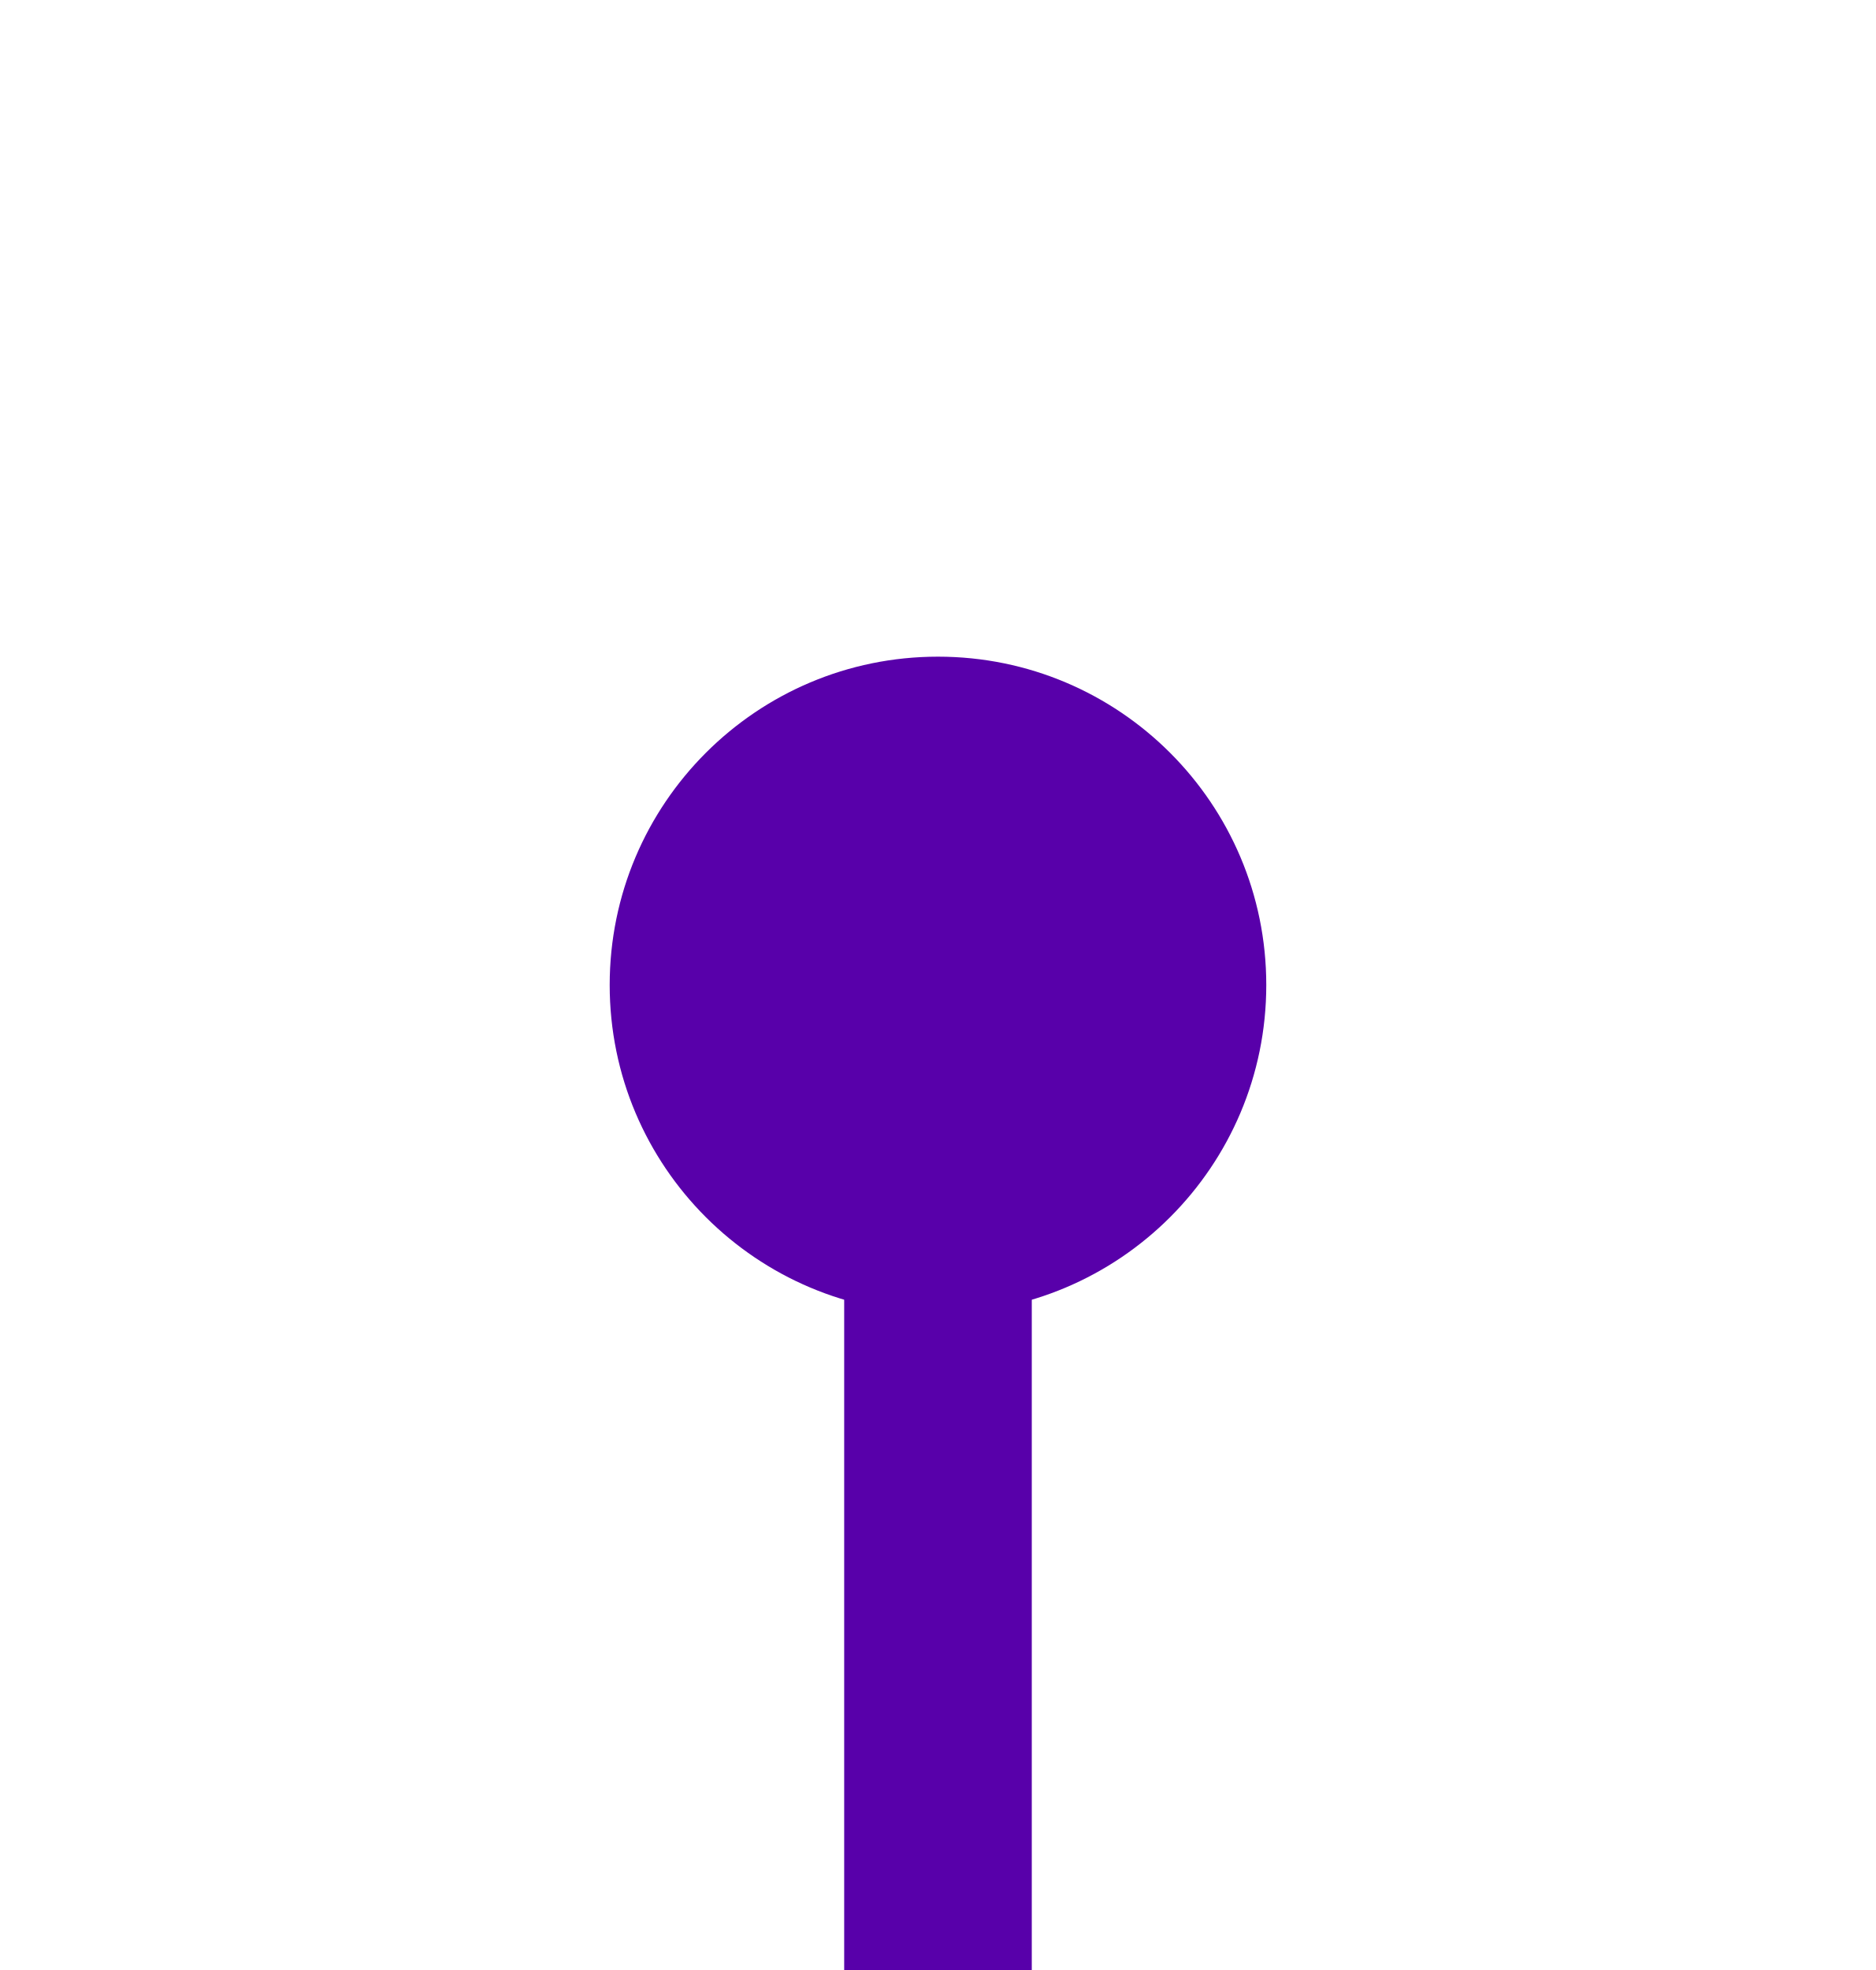
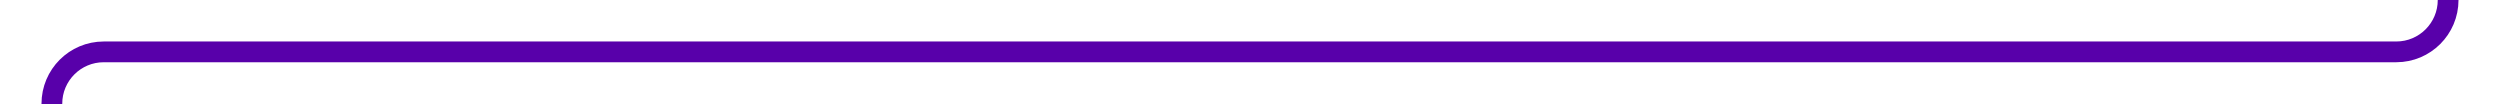
- <svg xmlns="http://www.w3.org/2000/svg" version="1.1" width="20px" height="21px" preserveAspectRatio="xMidYMin meet" viewBox="102 3328 18 21">
-   <path d="M 111 3337  L 111 3353  " stroke-width="2" stroke-dasharray="0" stroke="rgba(88, 0, 170, 1)" fill="none" class="stroke" />
-   <path d="M 111 3335  A 3.5 3.5 0 0 0 107.5 3338.5 A 3.5 3.5 0 0 0 111 3342 A 3.5 3.5 0 0 0 114.5 3338.5 A 3.5 3.5 0 0 0 111 3335 Z M 103.4 3352  L 111 3359  L 118.6 3352  L 103.4 3352  Z " fill-rule="nonzero" fill="rgba(88, 0, 170, 1)" stroke="none" class="fill" />
+ <svg xmlns="http://www.w3.org/2000/svg" version="1.1" width="241px" height="10px" preserveAspectRatio="xMinYMid meet" viewBox="537 690 241 8">
+   <path d="M 773 479  L 773 689  A 5 5 0 0 1 768 694 L 547 694  A 5 5 0 0 0 542 699 L 542 906  " stroke-width="2" stroke-dasharray="0" stroke="rgba(88, 0, 170, 1)" fill="none" class="stroke" />
+   <path d="M 773 477  A 3.5 3.5 0 0 0 769.5 480.5 A 3.5 3.5 0 0 0 773 484 A 3.5 3.5 0 0 0 776.5 480.5 A 3.5 3.5 0 0 0 773 477 Z M 534.4 905  L 542 912  L 549.6 905  L 534.4 905  Z " fill-rule="nonzero" fill="rgba(88, 0, 170, 1)" stroke="none" class="fill" />
</svg>
